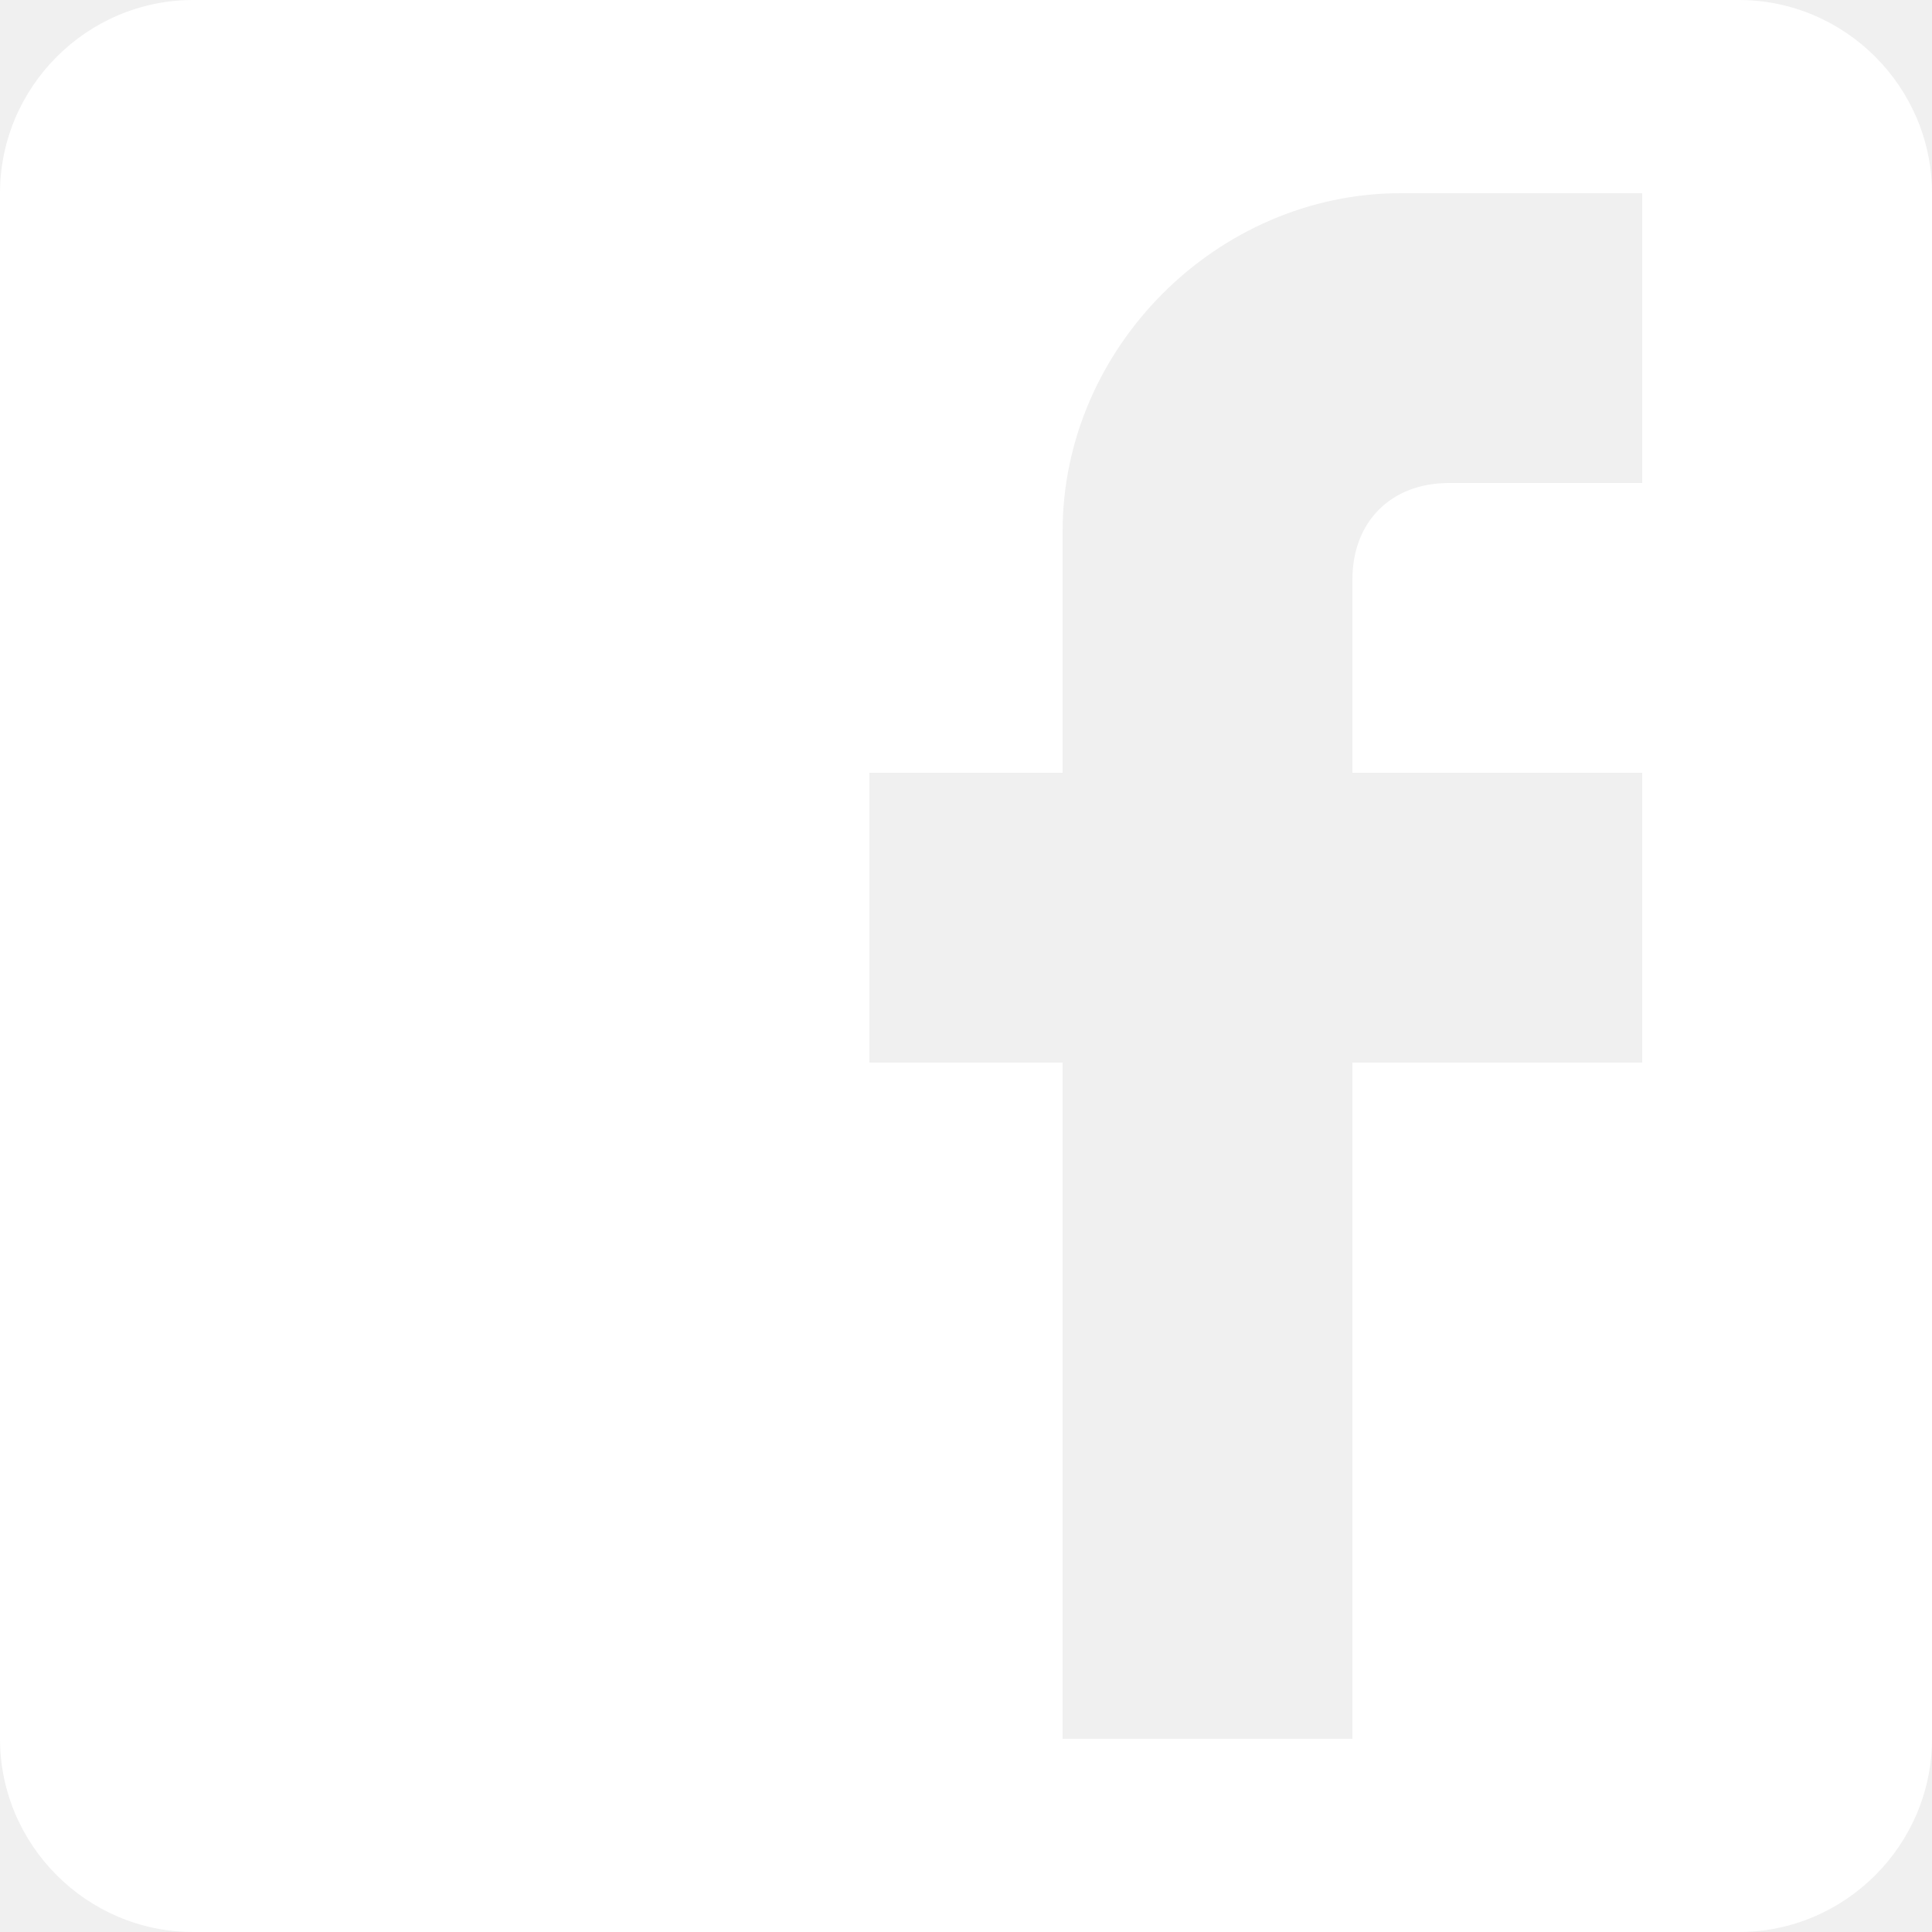
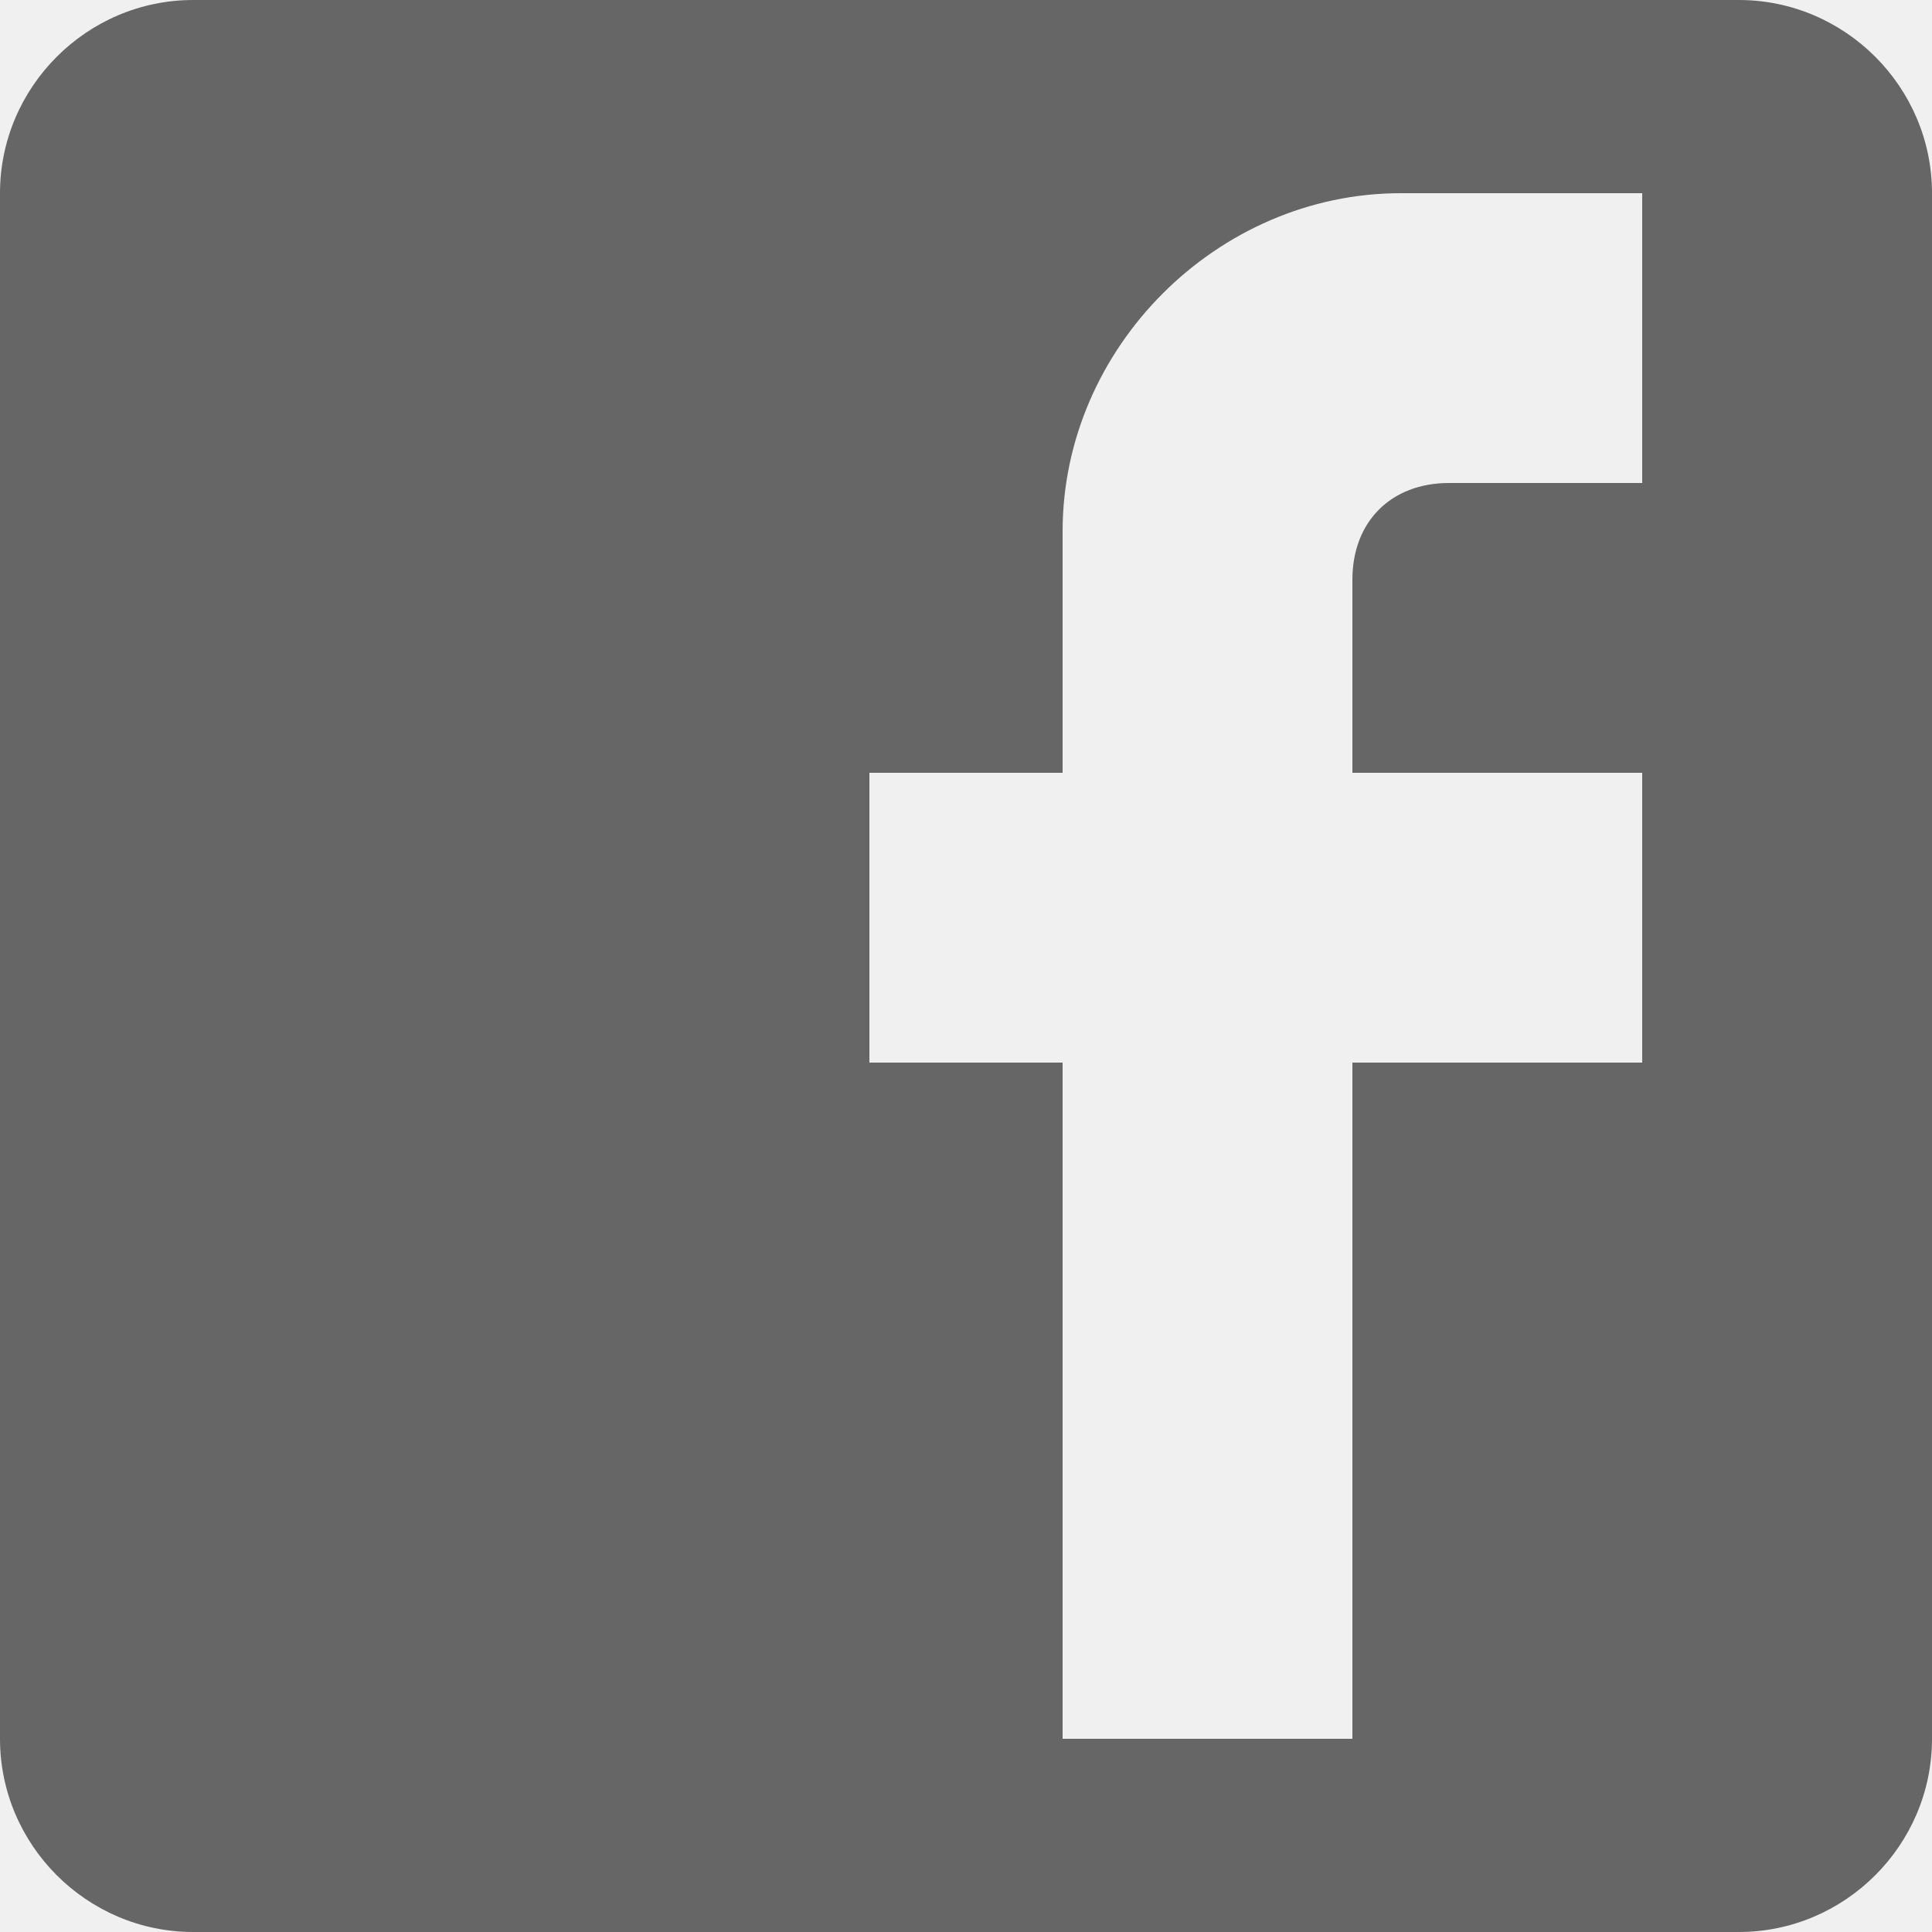
<svg xmlns="http://www.w3.org/2000/svg" width="20px" height="20px" viewBox="0 0 20 20" version="1.1">
  <defs />
  <g id="Page-1" stroke="none" stroke-width="1" fill="none" fill-rule="evenodd">
-     <g id="Icons-Social" transform="translate(-1, -169)" fill="#fff">
+     <g id="Icons-Social" transform="translate(-1, -169)" fill="#666">
      <g id="post-facebook" transform="translate(1, 169)">
        <path d="M18,0 L2,0 C0.9,0 0,0.9 0,2 L0,18 C0,19.1 0.9,20 2,20 L18,20 C19.1,20 20,19.1 20,18 L20,2 C20,0.9 19.1,0 18,0 L18,0 Z M17,2 L17,5 L15,5 C14.4,5 14,5.4 14,6 L14,8 L17,8 L17,11 L14,11 L14,18 L11,18 L11,11 L9,11 L9,8 L11,8 L11,5.5 C11,3.6 12.6,2 14.5,2 L17,2 L17,2 Z" id="Shape" />
      </g>
    </g>
  </g>
</svg>
